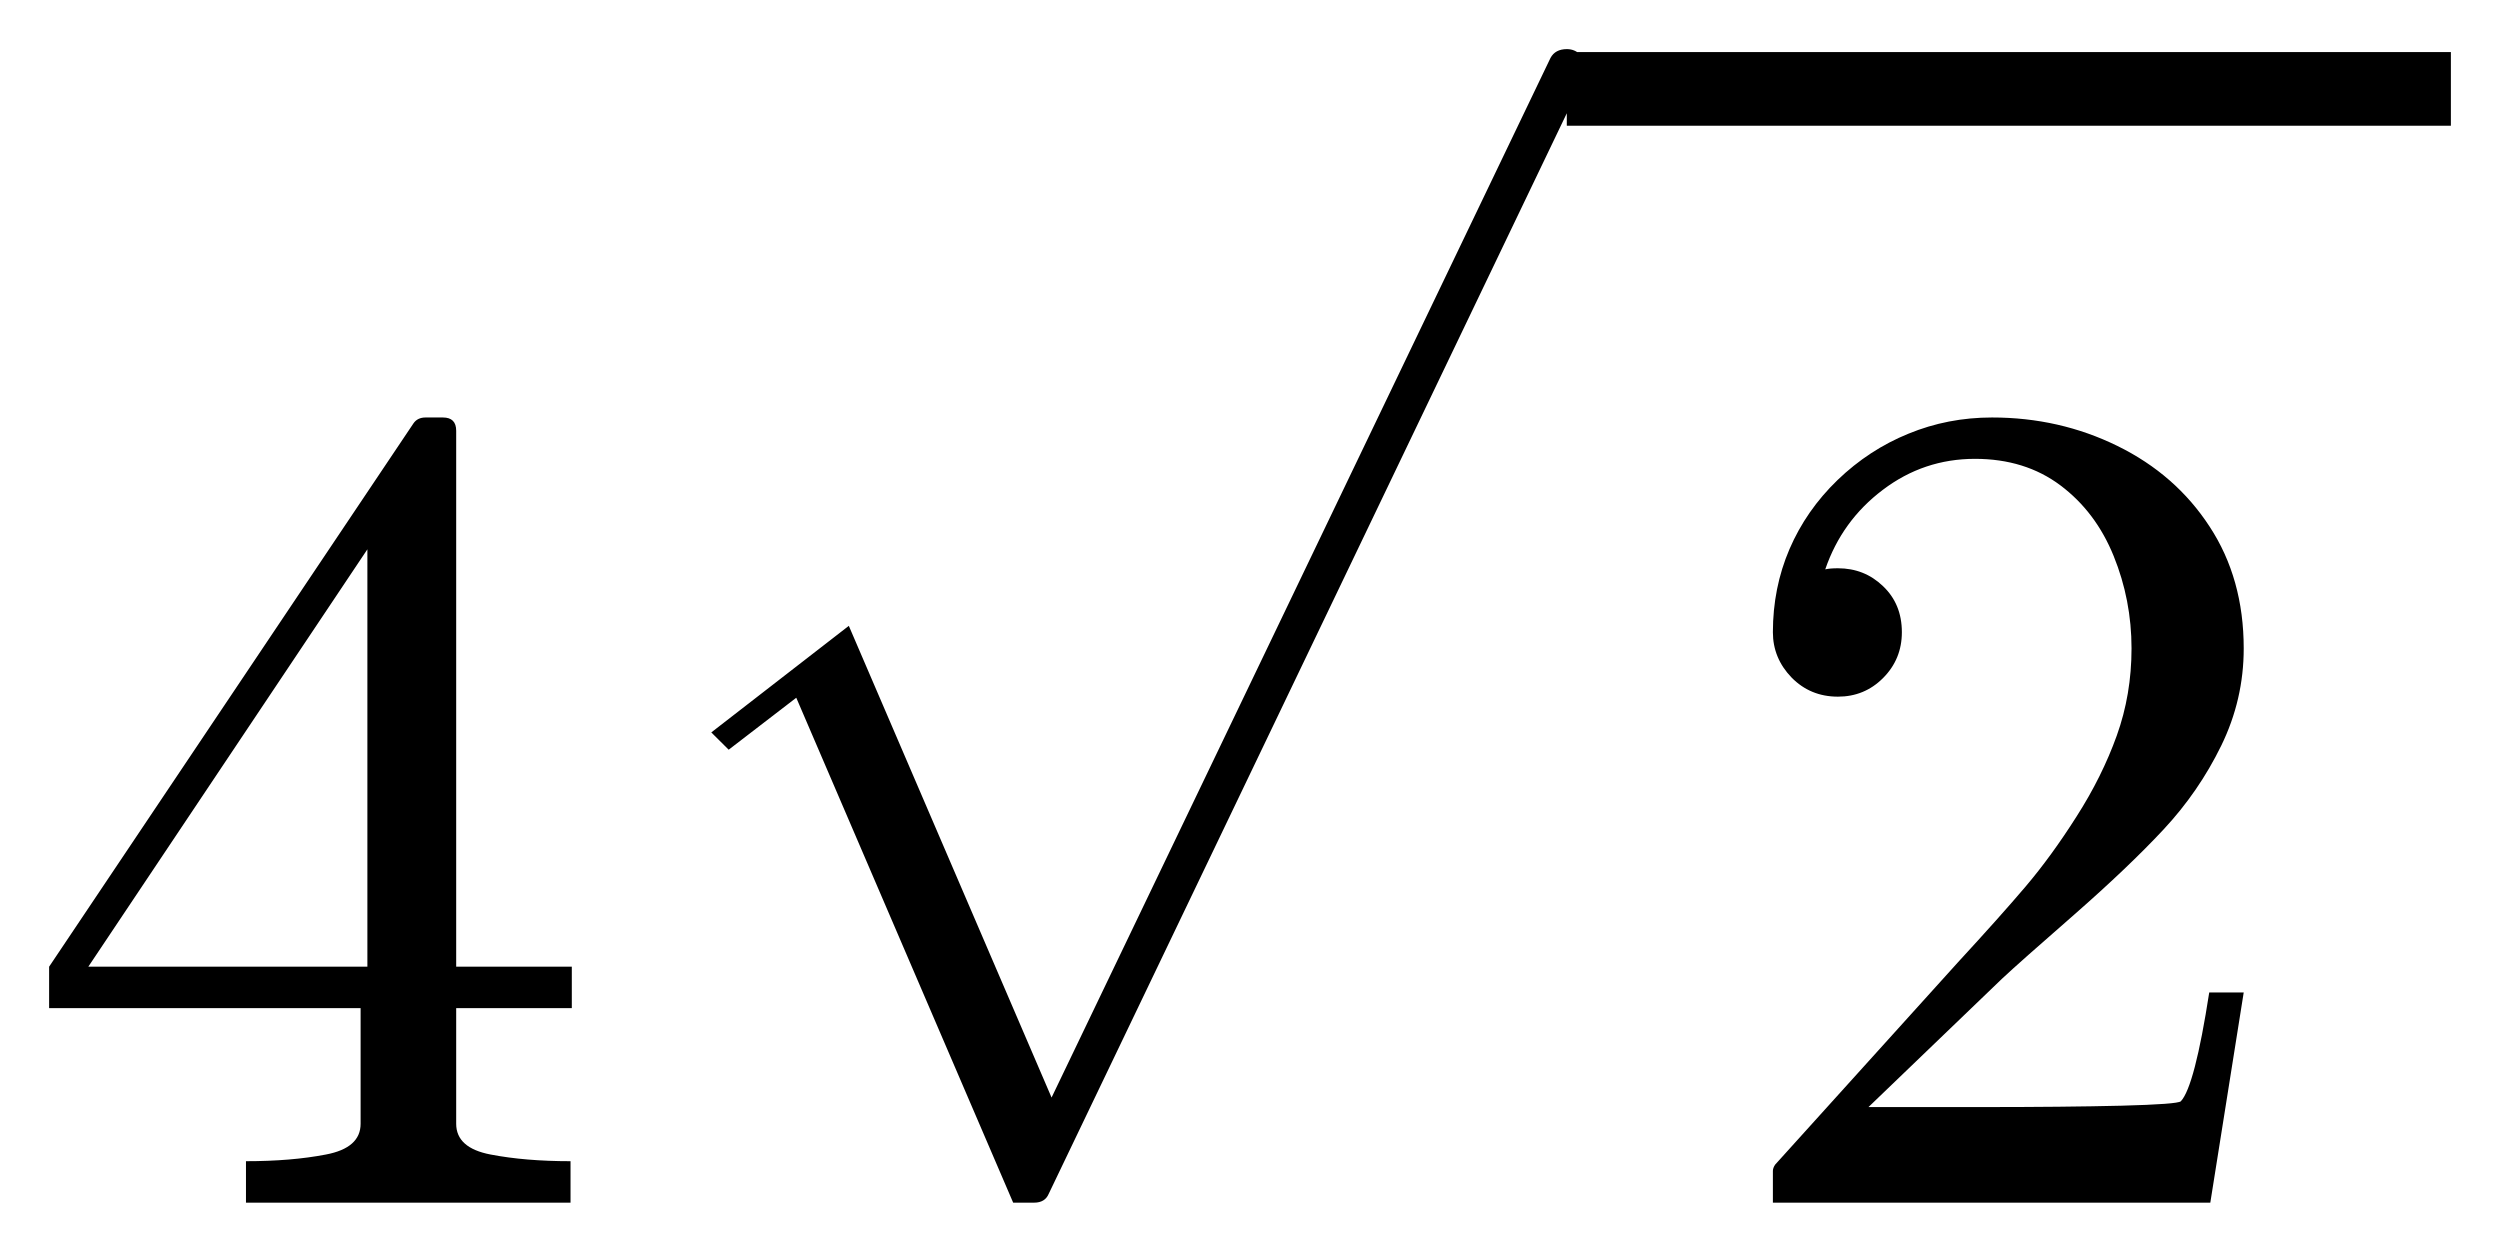
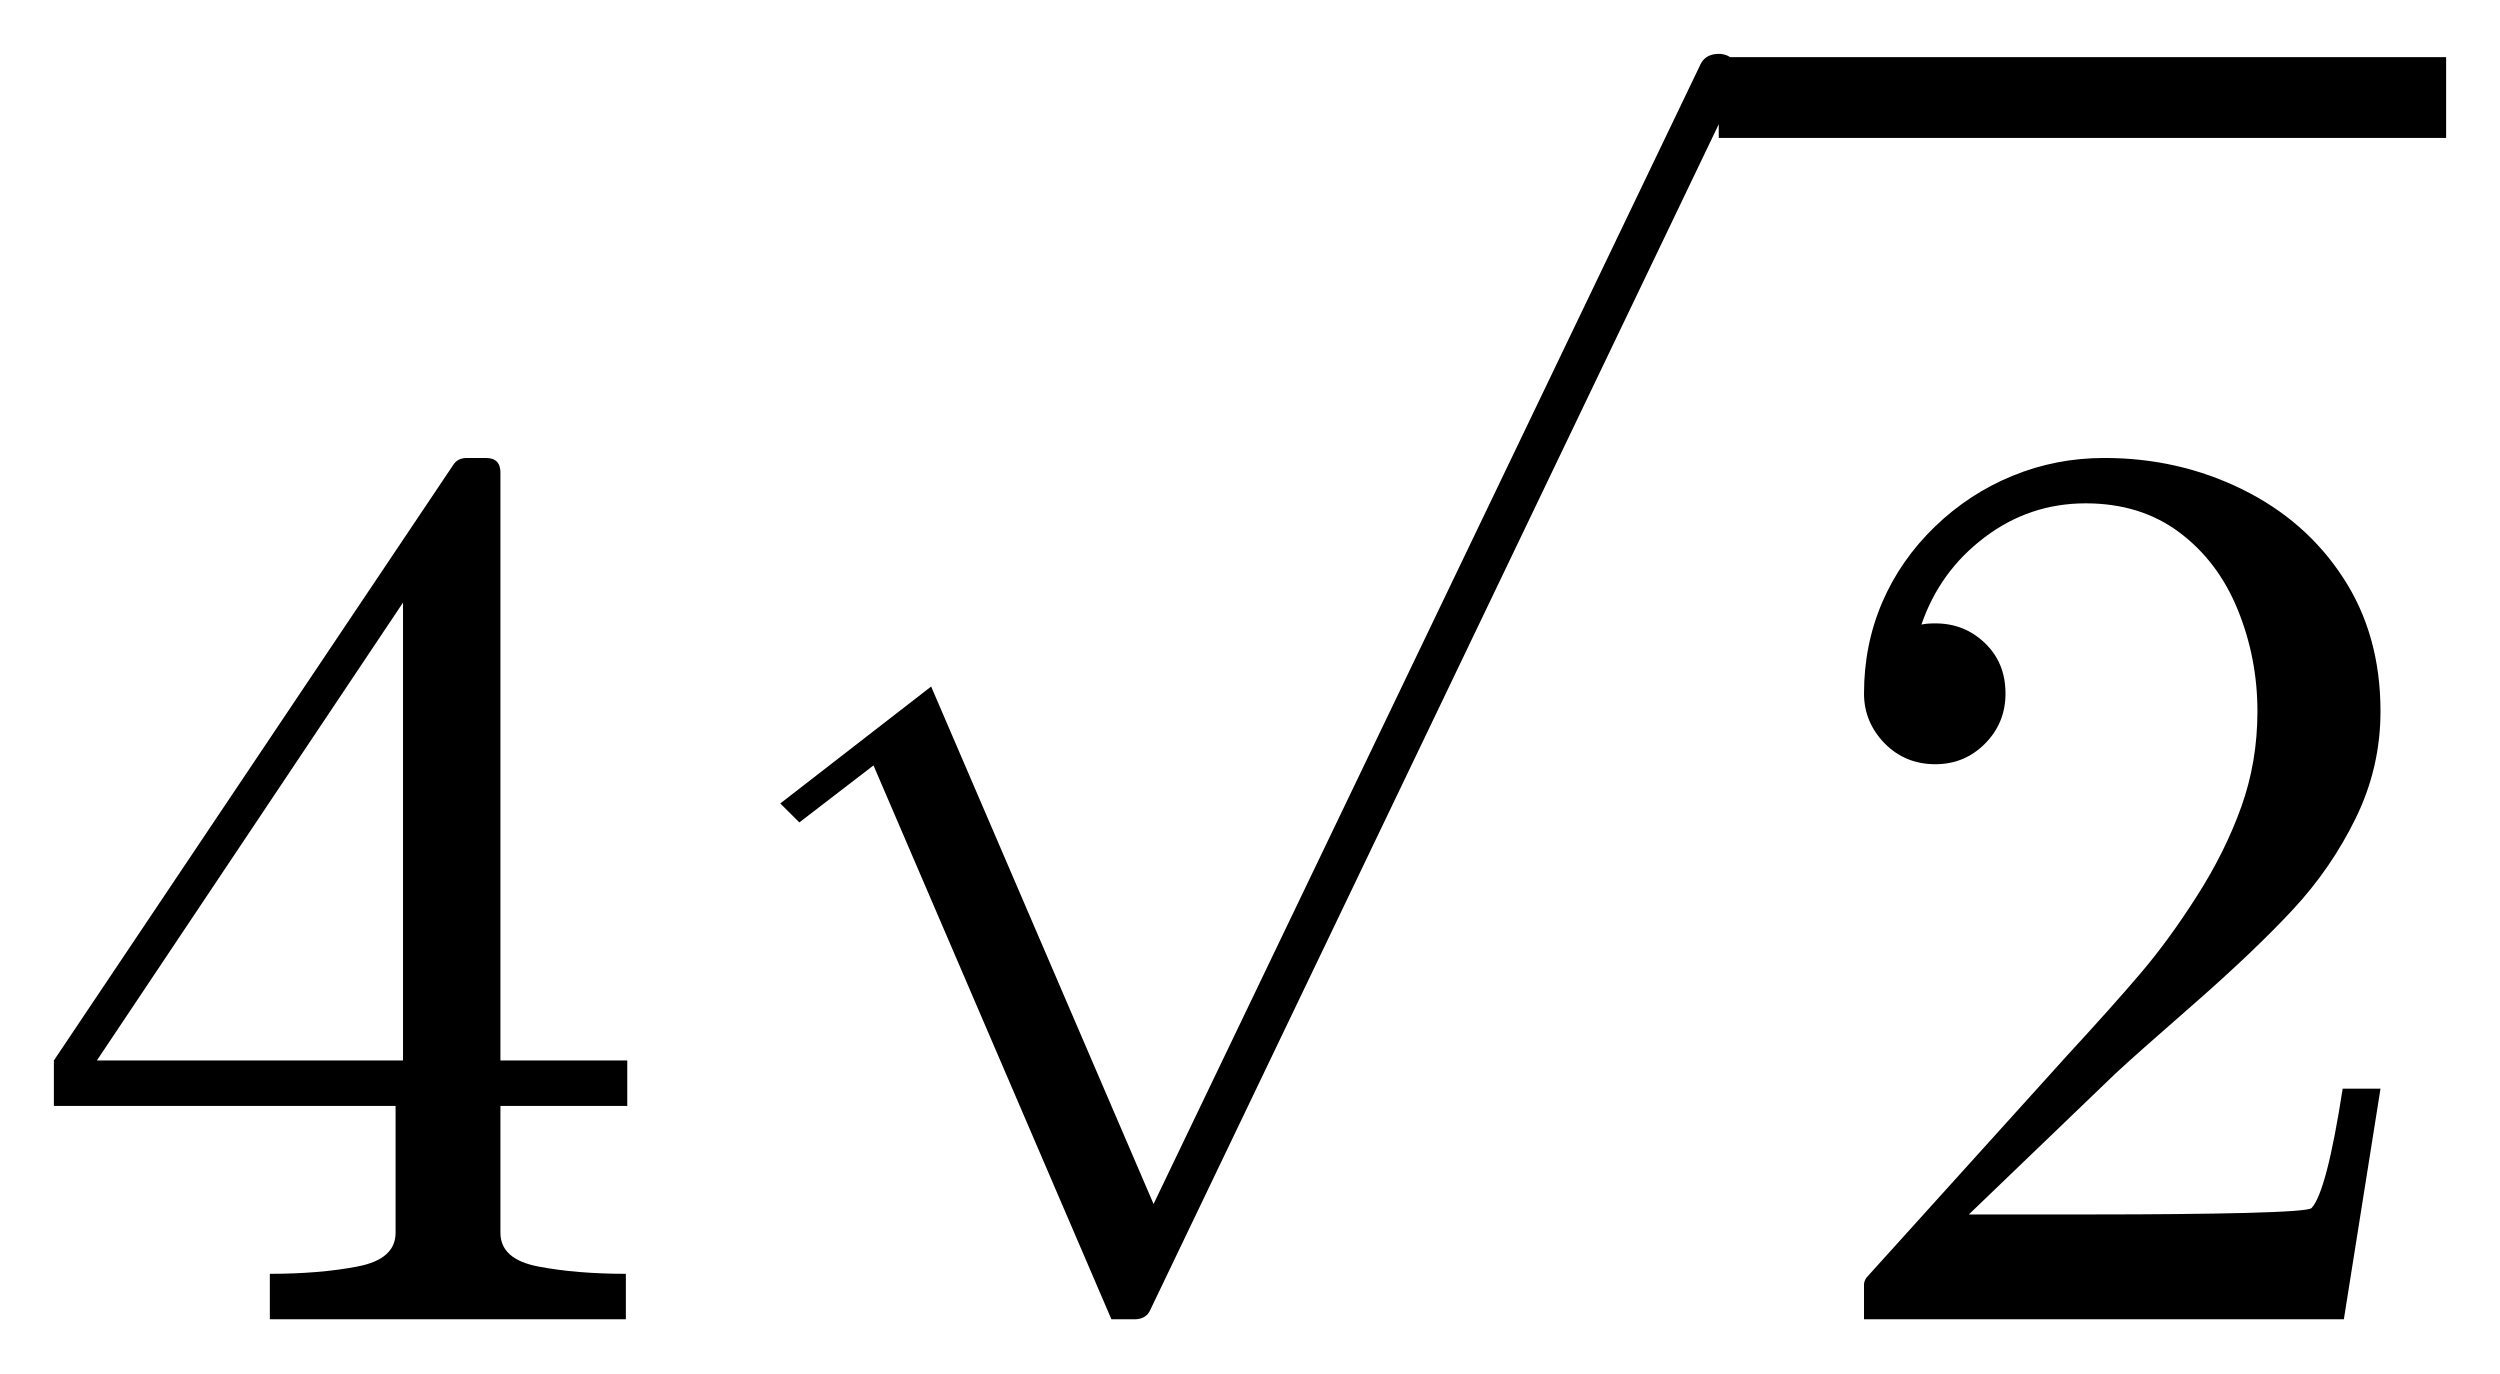
- <svg xmlns="http://www.w3.org/2000/svg" width="25.45pt" height="12.743pt" viewBox="0 0 25.45 12.743" version="1.1">
+ <svg xmlns="http://www.w3.org/2000/svg" width="23.2pt" height="12.743pt" viewBox="0 0 23.2 12.743" version="1.1">
  <defs>
    <style type="text/css">*{stroke-linejoin: round; stroke-linecap: butt}</style>
  </defs>
  <g id="figure_1">
    <g id="patch_1">
-       <path d="M 0 12.743  L 25.45 12.743  L 25.45 0  L 0 0  L 0 12.743  z " style="fill: none; opacity: 0" />
+       <path d="M 0 12.743  L 23.2 12.743  L 23.2 0  L 0 0  L 0 12.743  z " style="fill: none; opacity: 0" />
    </g>
    <g id="axes_1">
      <g id="patch_2">
-         <path d="M 0.5 10.263  L 0.5 9.841  L 4.209 4.31  Q 4.25 4.25 4.332 4.25  L 4.509 4.25  Q 4.644 4.25 4.644 4.385  L 4.644 9.841  L 5.821 9.841  L 5.821 10.263  L 4.644 10.263  L 4.644 11.44  Q 4.644 11.686 4.994 11.753  Q 5.347 11.821 5.808 11.821  L 5.808 12.243  L 2.504 12.243  L 2.504 11.821  Q 2.967 11.821 3.318 11.753  Q 3.671 11.686 3.671 11.44  L 3.671 10.263  L 0.5 10.263  z M 0.899 9.841  L 3.74 9.841  L 3.74 5.592  L 0.899 9.841  z M 10.314 12.243  L 8.106 7.103  L 7.418 7.632  L 7.241 7.456  L 8.641 6.371  L 10.705 11.173  L 15.784 0.59  Q 15.832 0.5 15.951 0.5  Q 16.032 0.5 16.089 0.558  Q 16.147 0.615 16.147 0.696  Q 16.147 0.743 16.137 0.763  L 10.676 12.153  Q 10.638 12.243 10.528 12.243  L 10.314 12.243  z M 18.048 12.243  L 18.048 11.92  Q 18.048 11.89 18.071 11.856  L 19.934 9.794  Q 20.356 9.336 20.619 9.027  Q 20.883 8.716 21.14 8.311  Q 21.399 7.906 21.549 7.488  Q 21.699 7.07 21.699 6.601  Q 21.699 6.108 21.517 5.66  Q 21.335 5.211 20.975 4.941  Q 20.615 4.671 20.105 4.671  Q 19.584 4.671 19.168 4.986  Q 18.751 5.3 18.581 5.796  Q 18.628 5.785 18.71 5.785  Q 18.98 5.785 19.169 5.967  Q 19.361 6.149 19.361 6.436  Q 19.361 6.711 19.169 6.903  Q 18.98 7.092 18.71 7.092  Q 18.429 7.092 18.238 6.897  Q 18.048 6.7 18.048 6.436  Q 18.048 5.984 18.217 5.59  Q 18.387 5.195 18.706 4.887  Q 19.027 4.578 19.428 4.415  Q 19.829 4.25 20.279 4.25  Q 20.966 4.25 21.556 4.54  Q 22.149 4.831 22.494 5.361  Q 22.841 5.89 22.841 6.601  Q 22.841 7.122 22.612 7.591  Q 22.383 8.06 22.025 8.444  Q 21.669 8.826 21.112 9.314  Q 20.555 9.8 20.381 9.963  L 19.021 11.27  L 20.174 11.27  Q 21.024 11.27 21.596 11.256  Q 22.168 11.241 22.201 11.211  Q 22.342 11.06 22.49 10.103  L 22.841 10.103  L 22.501 12.243  L 18.048 12.243  z M 15.95 1.28  L 15.95 0.53  L 24.95 0.53  L 24.95 1.28  L 15.95 1.28  z " clip-path="url(#p0a8e784667)" />
+         <path d="M 0.5 10.263  L 0.5 9.841  L 4.209 4.31  Q 4.25 4.25 4.332 4.25  L 4.509 4.25  Q 4.644 4.25 4.644 4.385  L 4.644 9.841  L 5.821 9.841  L 5.821 10.263  L 4.644 10.263  L 4.644 11.44  Q 4.644 11.686 4.994 11.753  Q 5.347 11.821 5.808 11.821  L 5.808 12.243  L 2.504 12.243  L 2.504 11.821  Q 2.967 11.821 3.318 11.753  Q 3.671 11.686 3.671 11.44  L 3.671 10.263  L 0.5 10.263  z M 0.899 9.841  L 3.74 9.841  L 3.74 5.592  L 0.899 9.841  z M 10.314 12.243  L 8.106 7.103  L 7.418 7.632  L 7.241 7.456  L 8.641 6.371  L 10.705 11.173  L 15.784 0.59  Q 15.832 0.5 15.951 0.5  Q 16.032 0.5 16.089 0.558  Q 16.147 0.615 16.147 0.696  Q 16.147 0.743 16.137 0.763  L 10.676 12.153  Q 10.638 12.243 10.528 12.243  L 10.314 12.243  z M 17.298 12.243  L 17.298 11.92  Q 17.298 11.89 17.321 11.856  L 19.184 9.794  Q 19.606 9.336 19.869 9.027  Q 20.133 8.716 20.39 8.311  Q 20.649 7.906 20.799 7.488  Q 20.949 7.07 20.949 6.601  Q 20.949 6.108 20.767 5.66  Q 20.585 5.211 20.225 4.941  Q 19.865 4.671 19.355 4.671  Q 18.834 4.671 18.418 4.986  Q 18.001 5.3 17.831 5.796  Q 17.878 5.785 17.96 5.785  Q 18.23 5.785 18.419 5.967  Q 18.611 6.149 18.611 6.436  Q 18.611 6.711 18.419 6.903  Q 18.23 7.092 17.96 7.092  Q 17.679 7.092 17.488 6.897  Q 17.298 6.7 17.298 6.436  Q 17.298 5.984 17.467 5.59  Q 17.637 5.195 17.956 4.887  Q 18.277 4.578 18.678 4.415  Q 19.079 4.25 19.529 4.25  Q 20.216 4.25 20.806 4.54  Q 21.399 4.831 21.744 5.361  Q 22.091 5.89 22.091 6.601  Q 22.091 7.122 21.862 7.591  Q 21.633 8.06 21.275 8.444  Q 20.919 8.826 20.362 9.314  Q 19.805 9.8 19.631 9.963  L 18.271 11.27  L 19.424 11.27  Q 20.274 11.27 20.846 11.256  Q 21.418 11.241 21.451 11.211  Q 21.592 11.06 21.74 10.103  L 22.091 10.103  L 21.751 12.243  L 17.298 12.243  z M 15.95 1.28  L 15.95 0.53  L 22.7 0.53  L 22.7 1.28  L 15.95 1.28  z " clip-path="url(#p05cb1d085a)" />
      </g>
    </g>
  </g>
  <defs>
-     <clipPath id="p0a8e784667">
-       <rect x="0" y="0" width="25.45" height="12.743" />
+     <clipPath id="p05cb1d085a">
+       <rect x="0" y="0" width="23.2" height="12.743" />
    </clipPath>
  </defs>
</svg>
